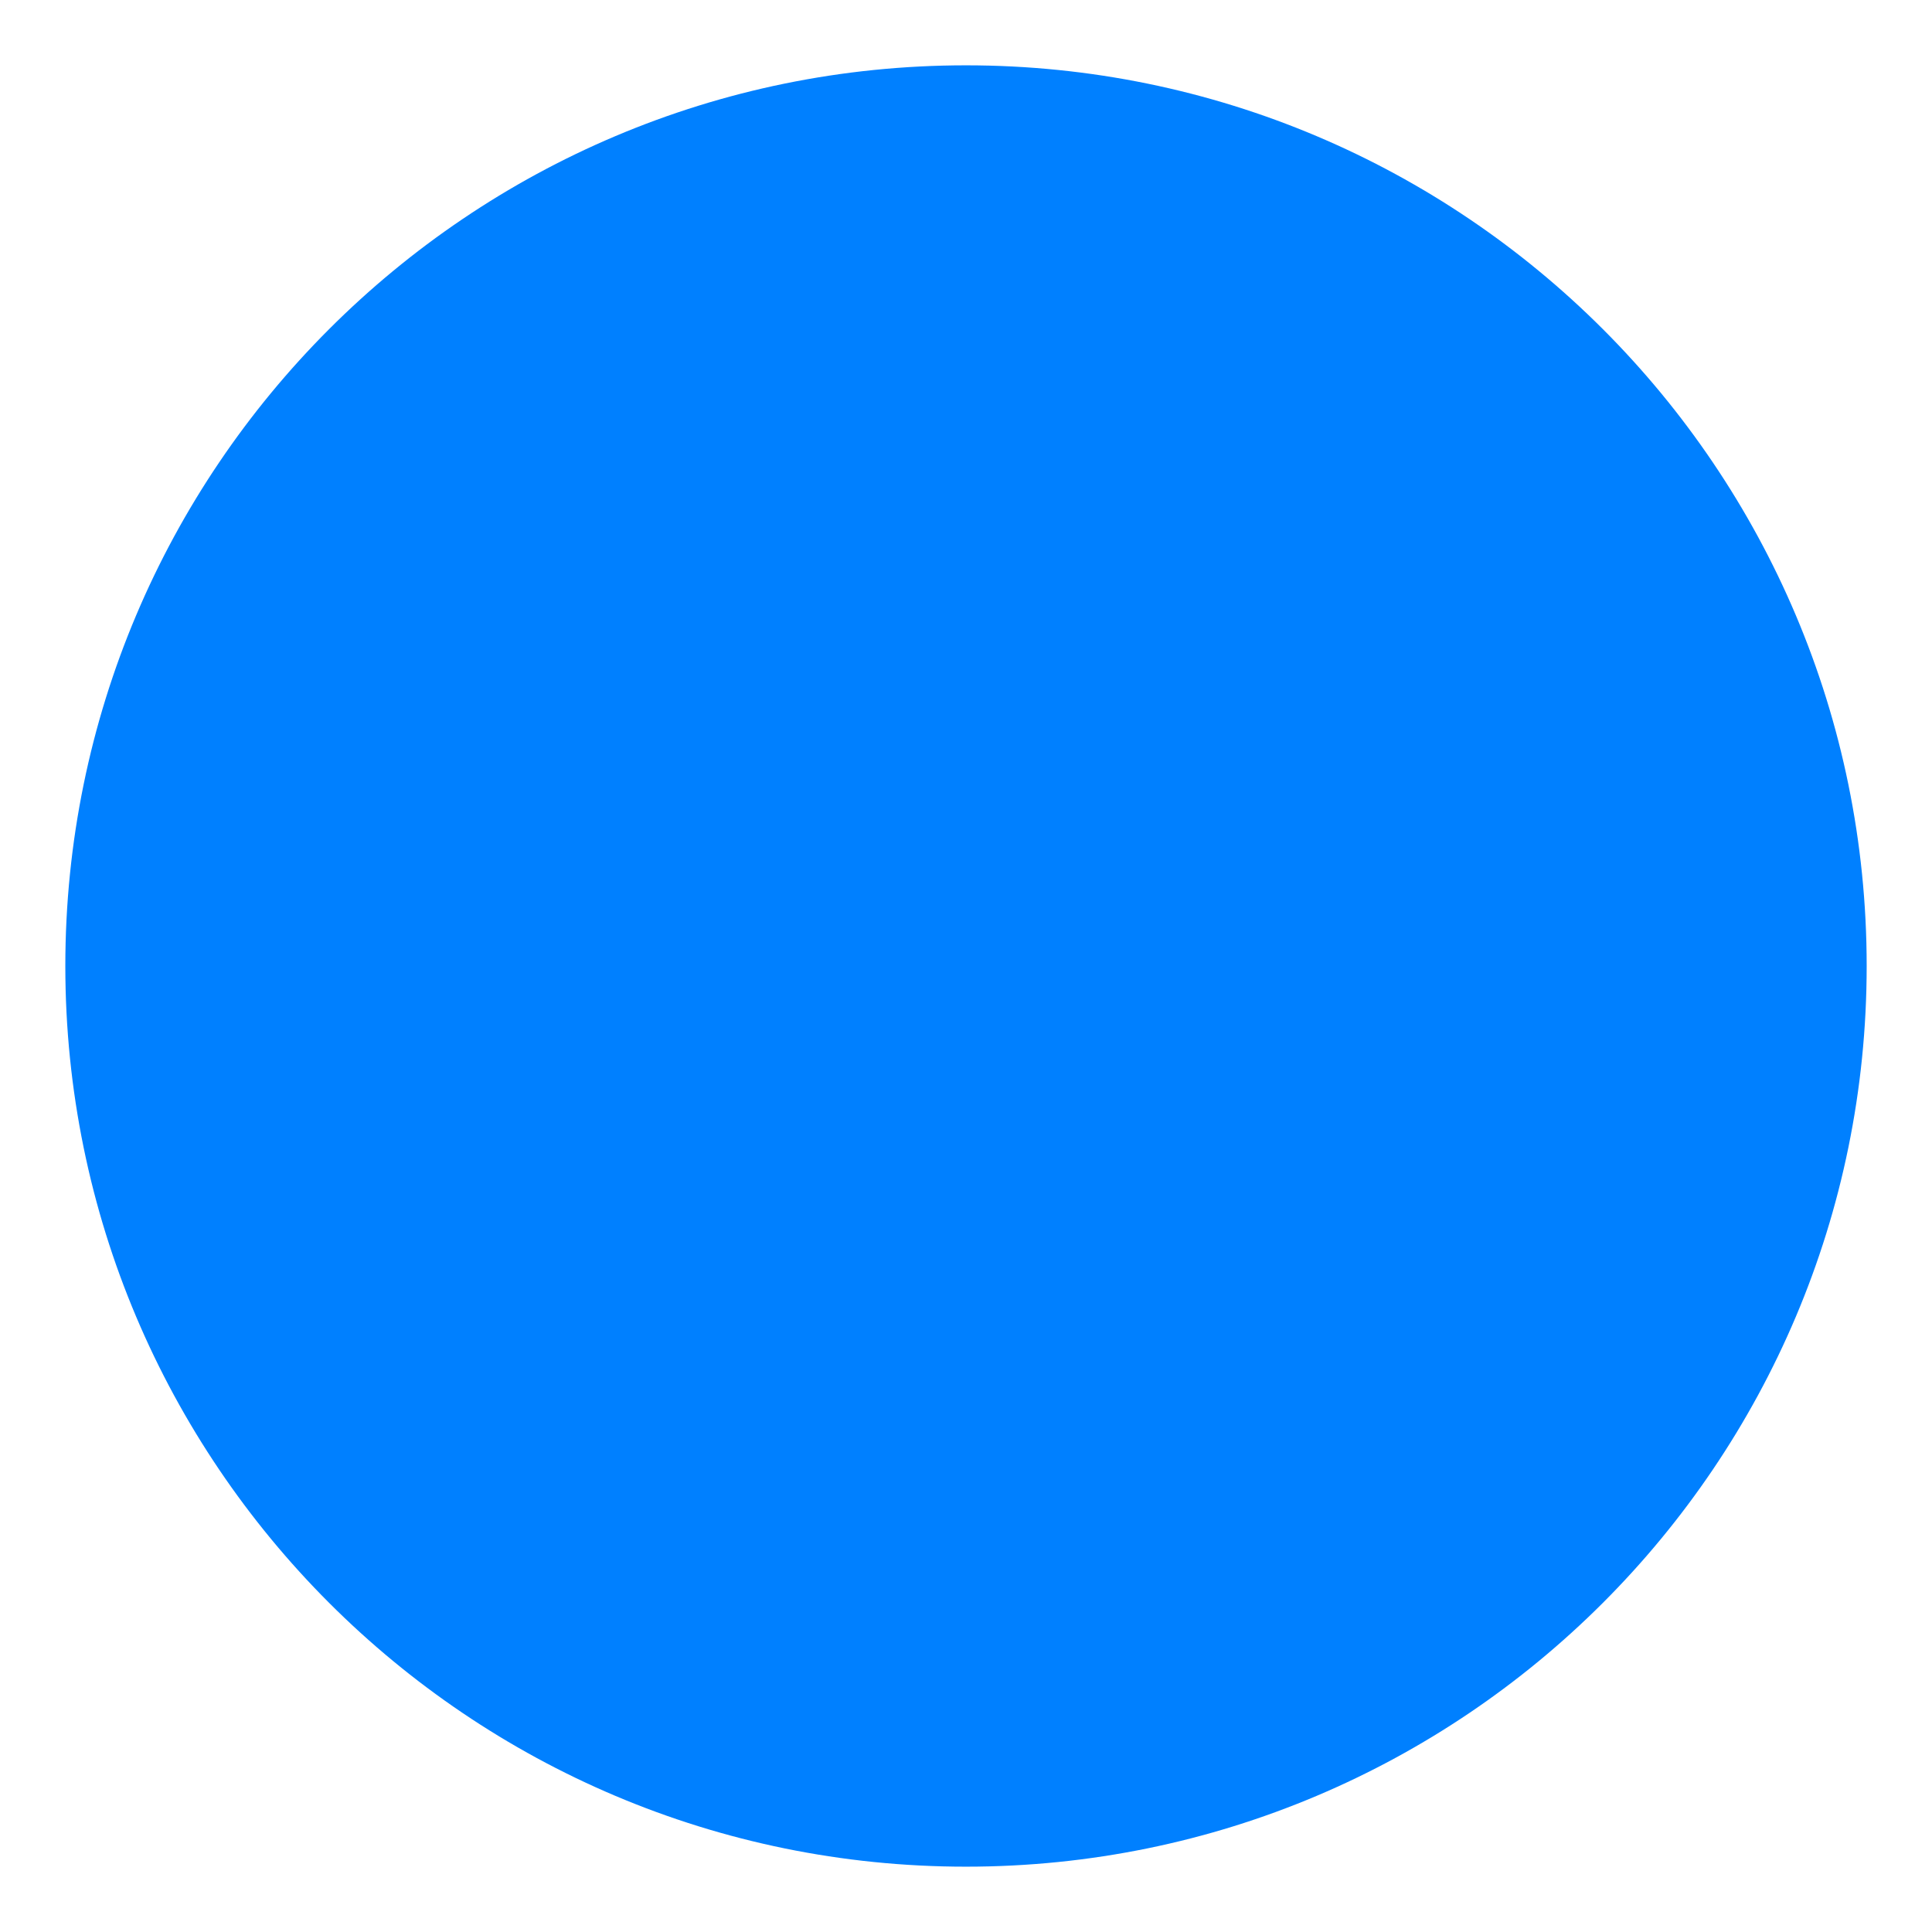
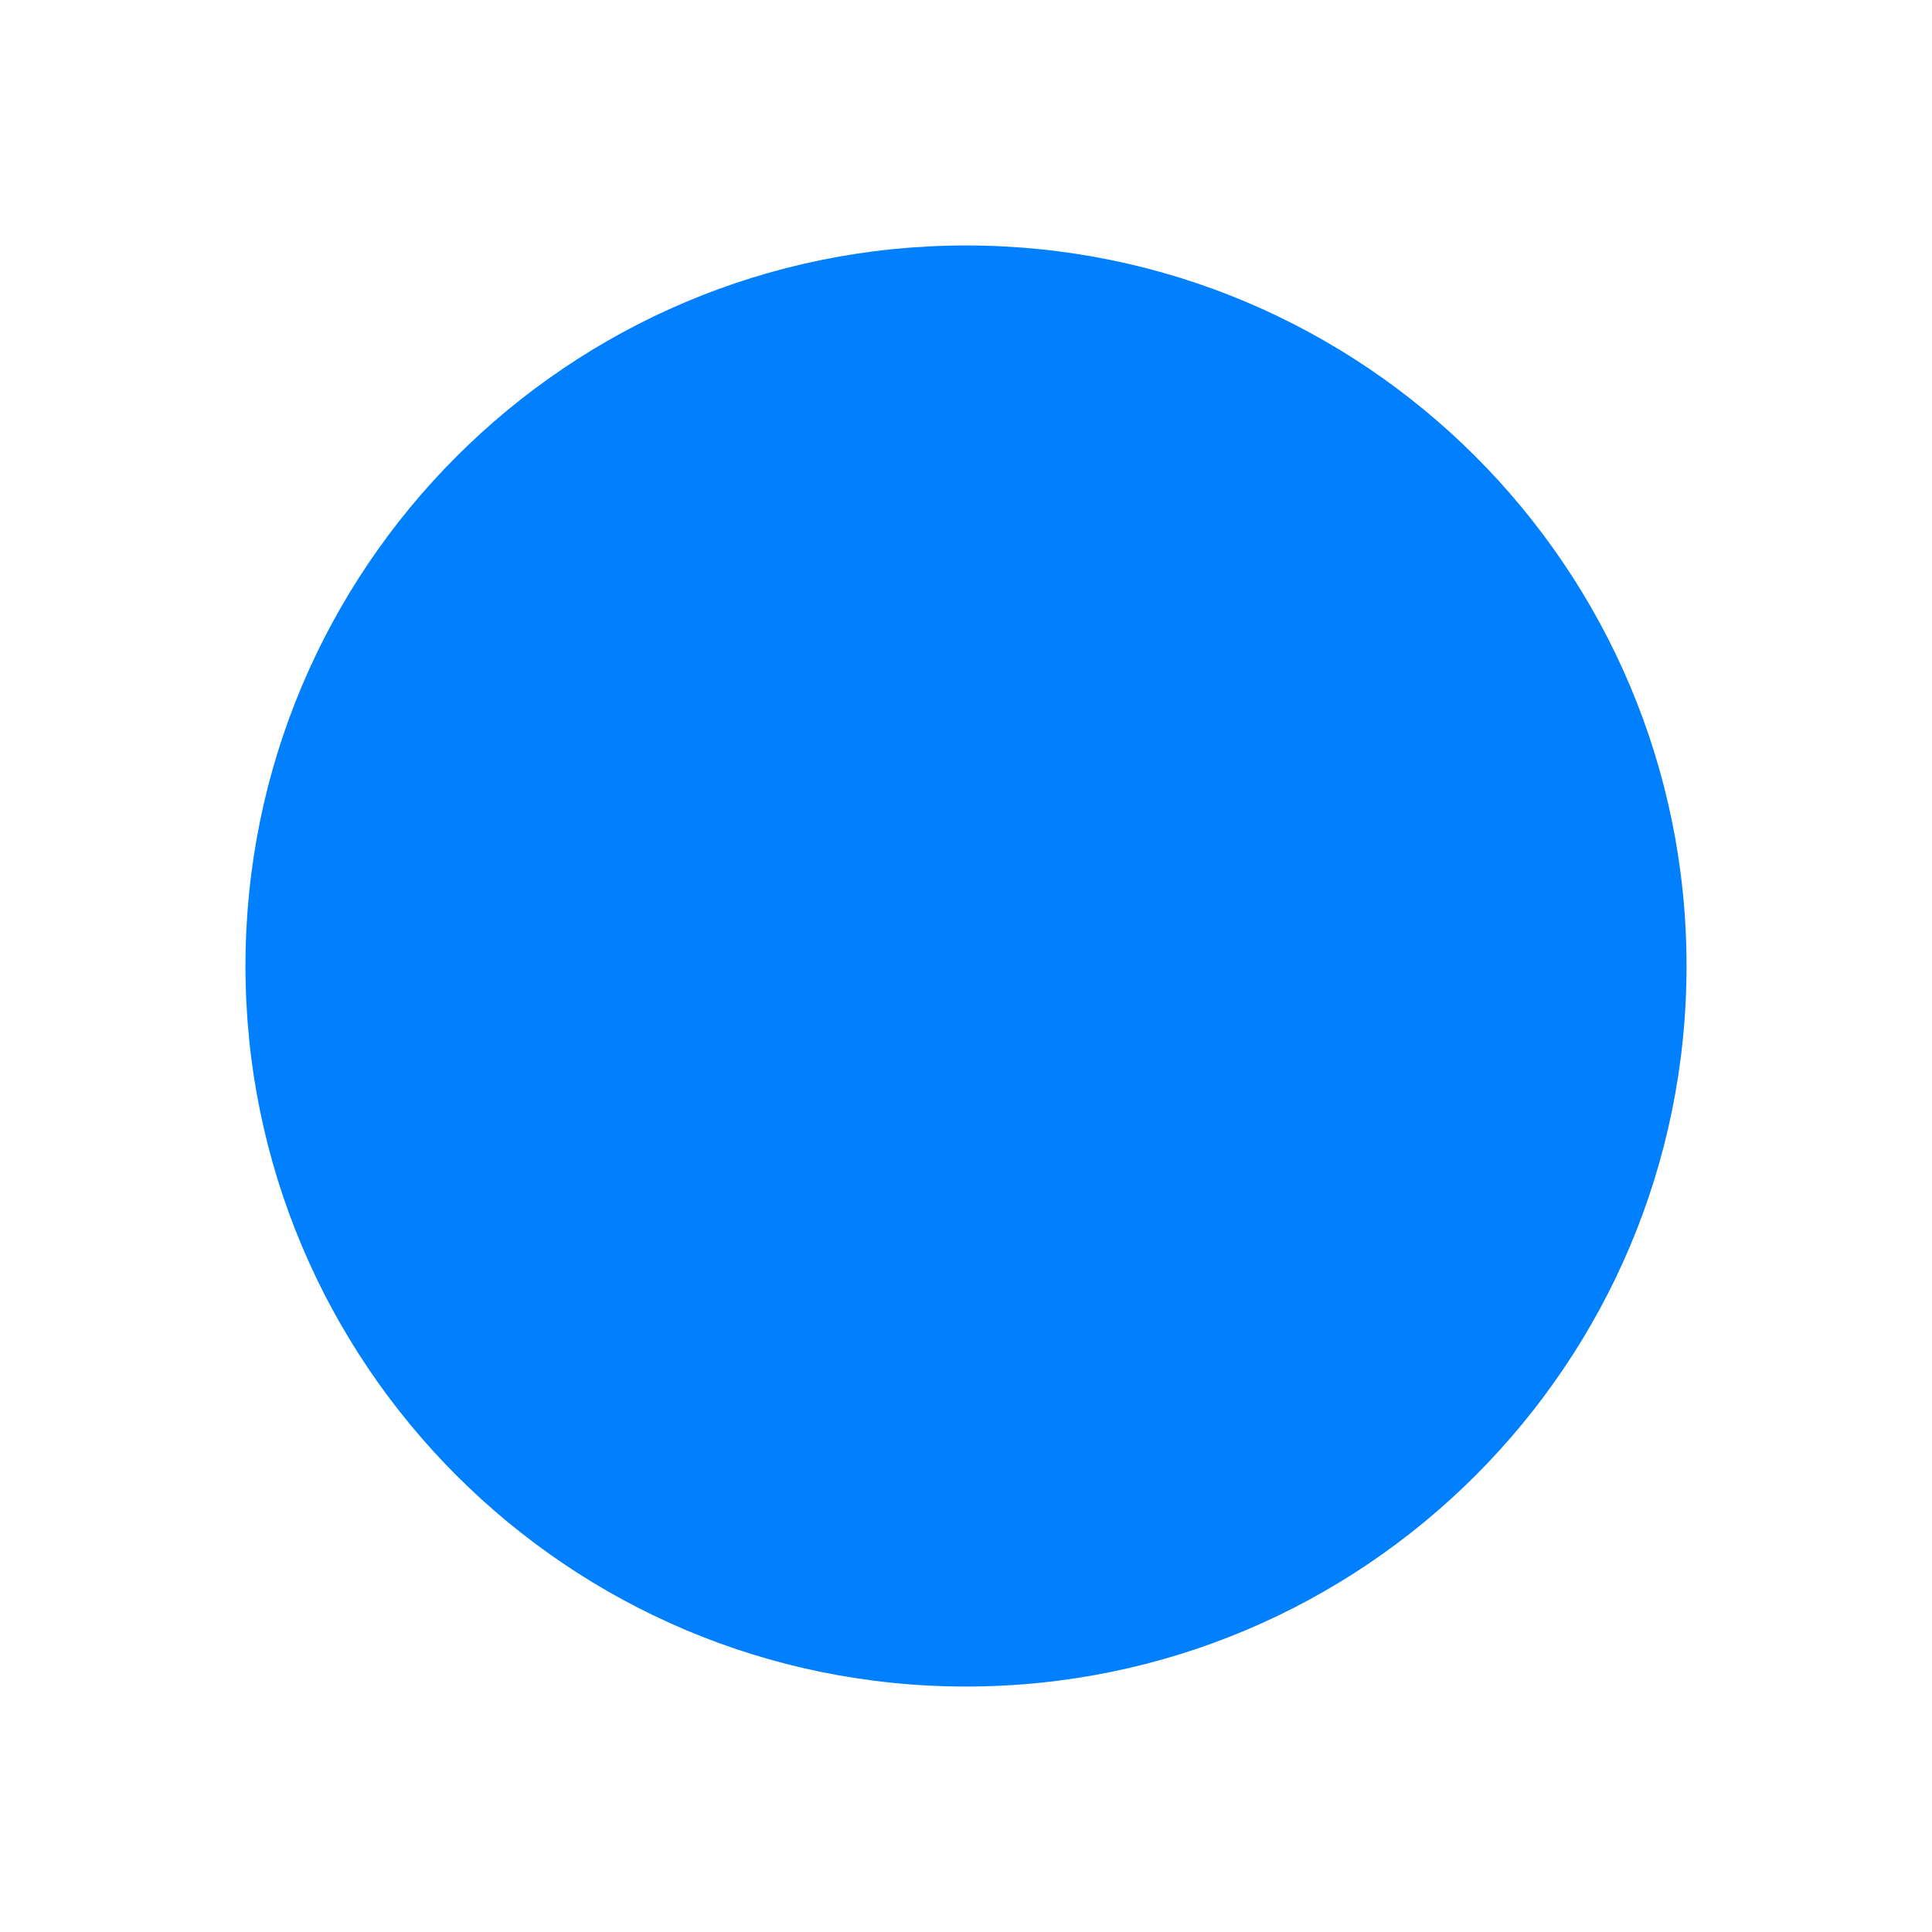
<svg xmlns="http://www.w3.org/2000/svg" height="96" width="96" version="1.1" id="svg3427">
  <defs id="defs3431" />
-   <circle style="fill:#0080ff;fill-opacity:1;stroke-width:9.495;stroke-linecap:round;stroke-linejoin:round;stroke-miterlimit:10;paint-order:markers stroke fill" id="path3535" cx="48" cy="48" r="44.754" />
+   <circle style="fill:#0080ff;fill-opacity:1;stroke-width:7.596;stroke-linecap:round;stroke-linejoin:round;stroke-miterlimit:10;paint-order:markers stroke fill" id="path3535" cx="48" cy="48" r="35.803" />
</svg>
